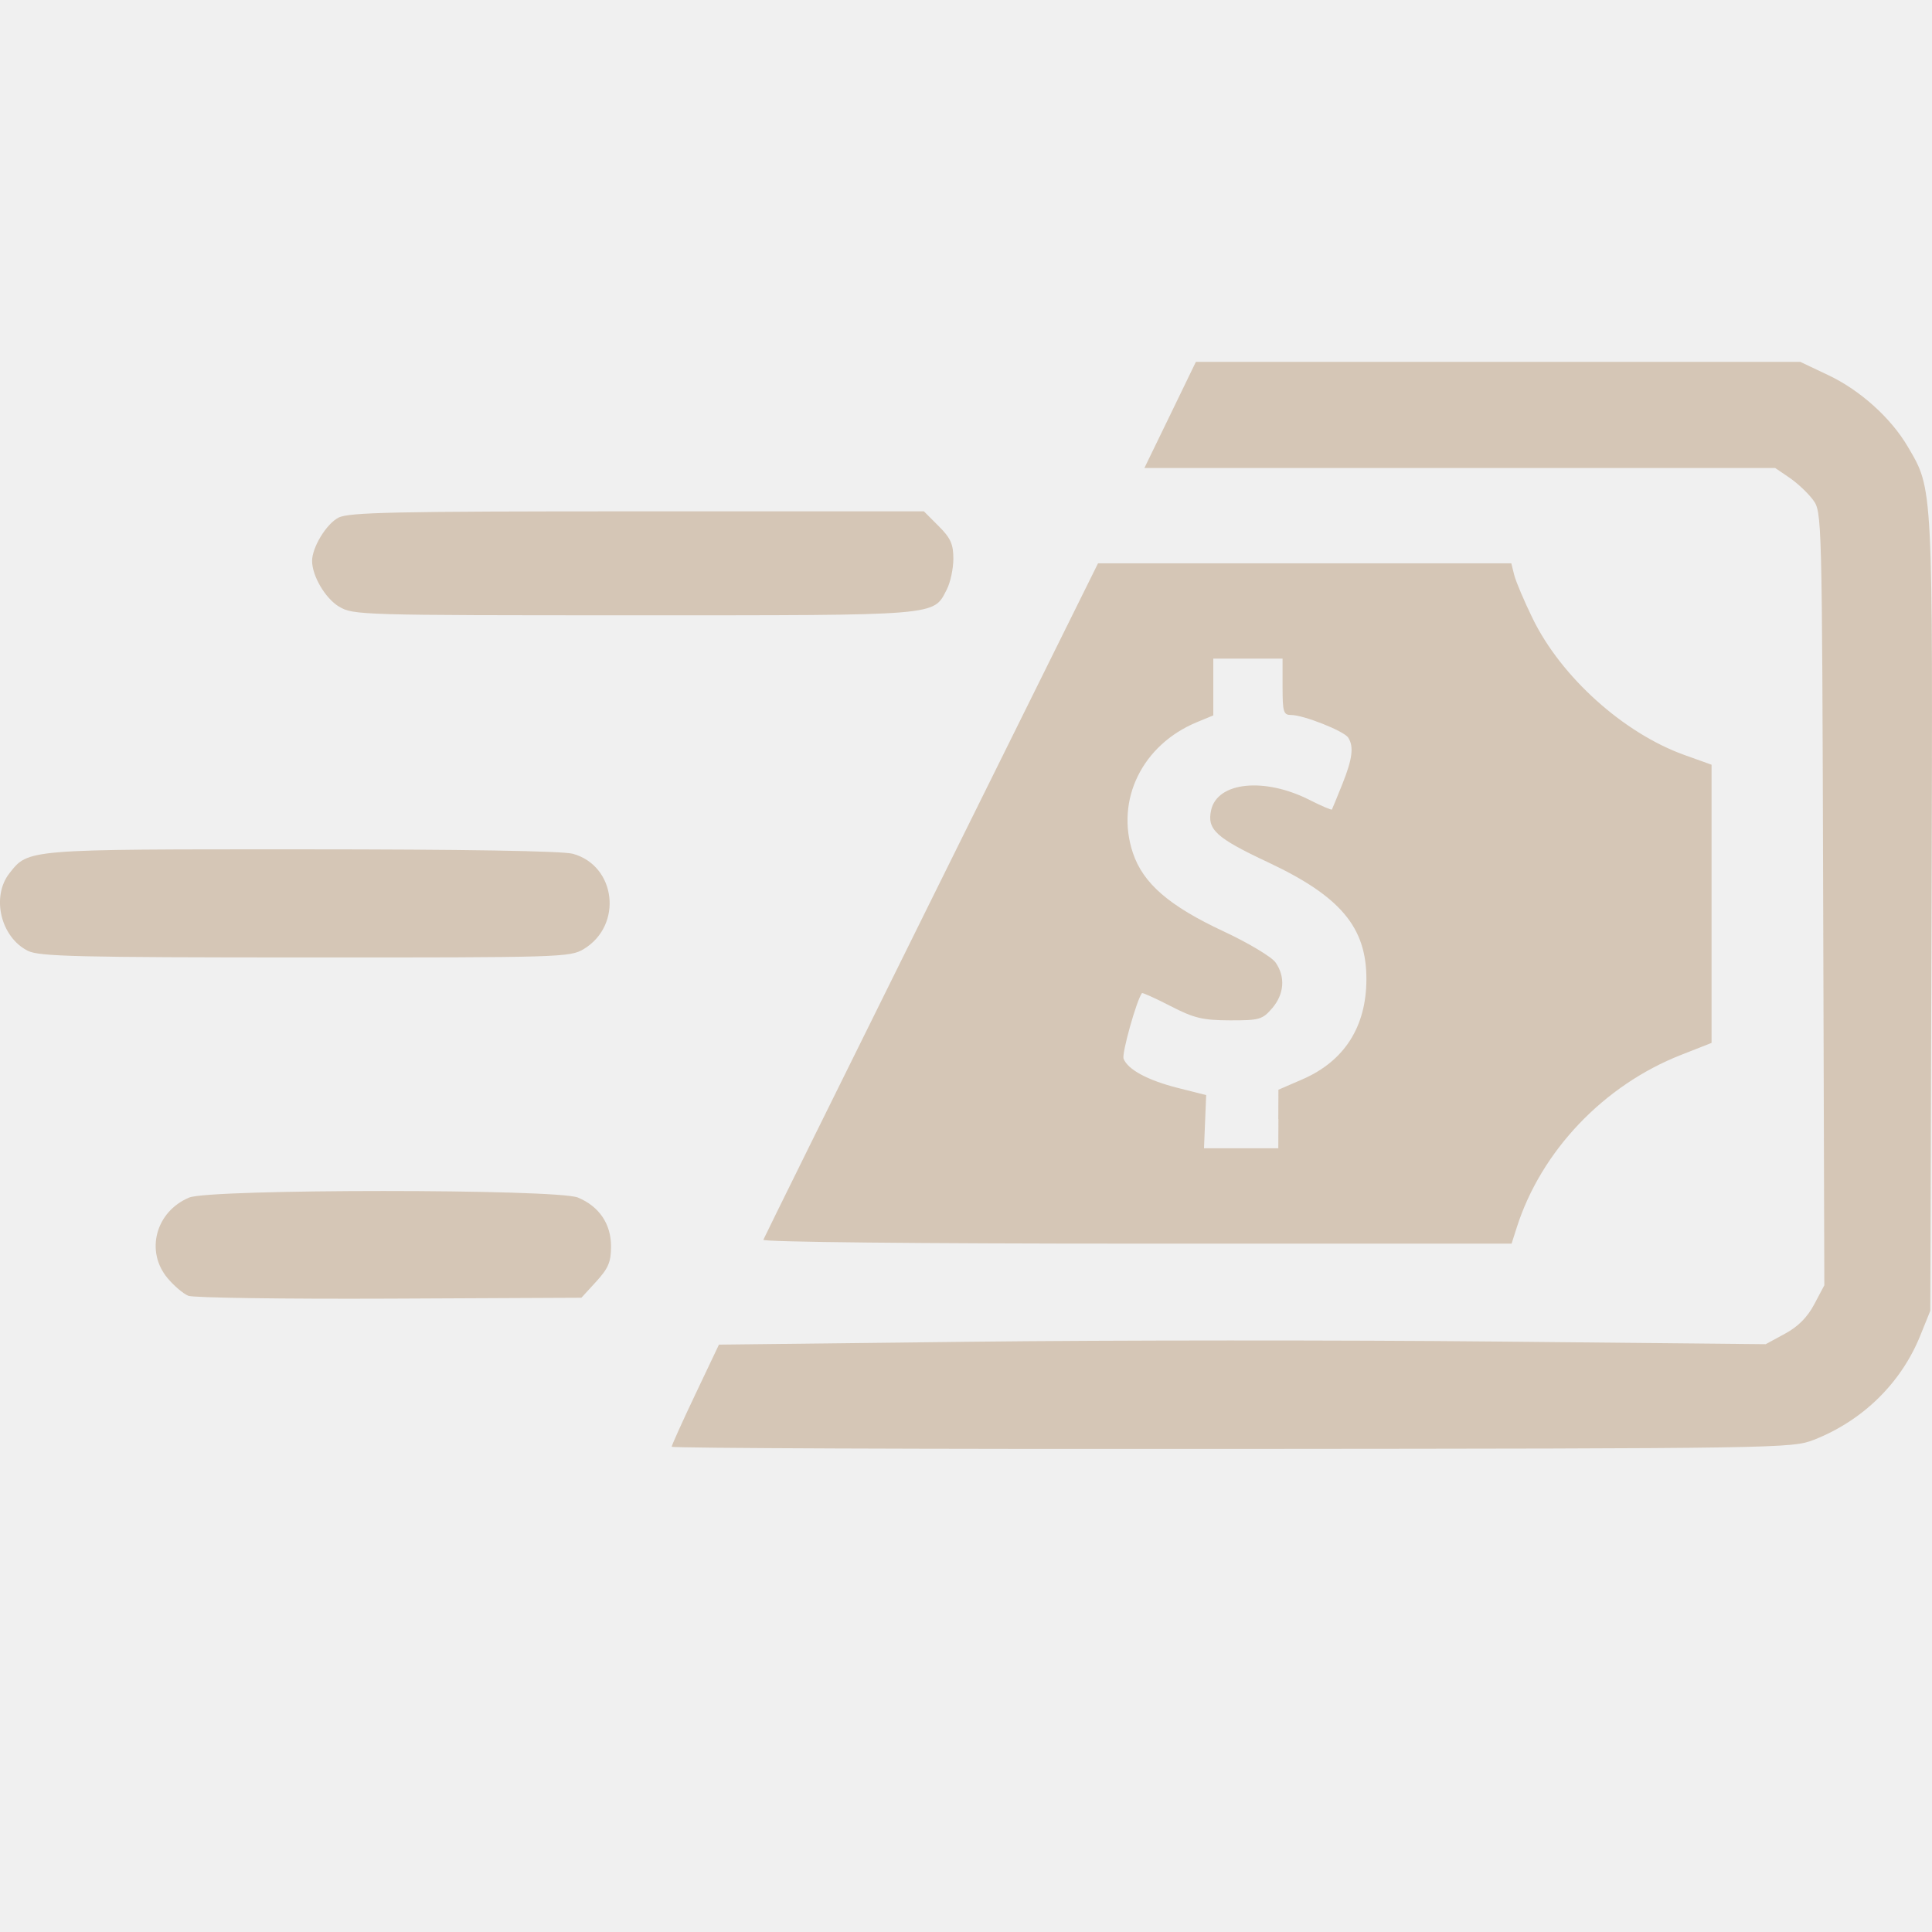
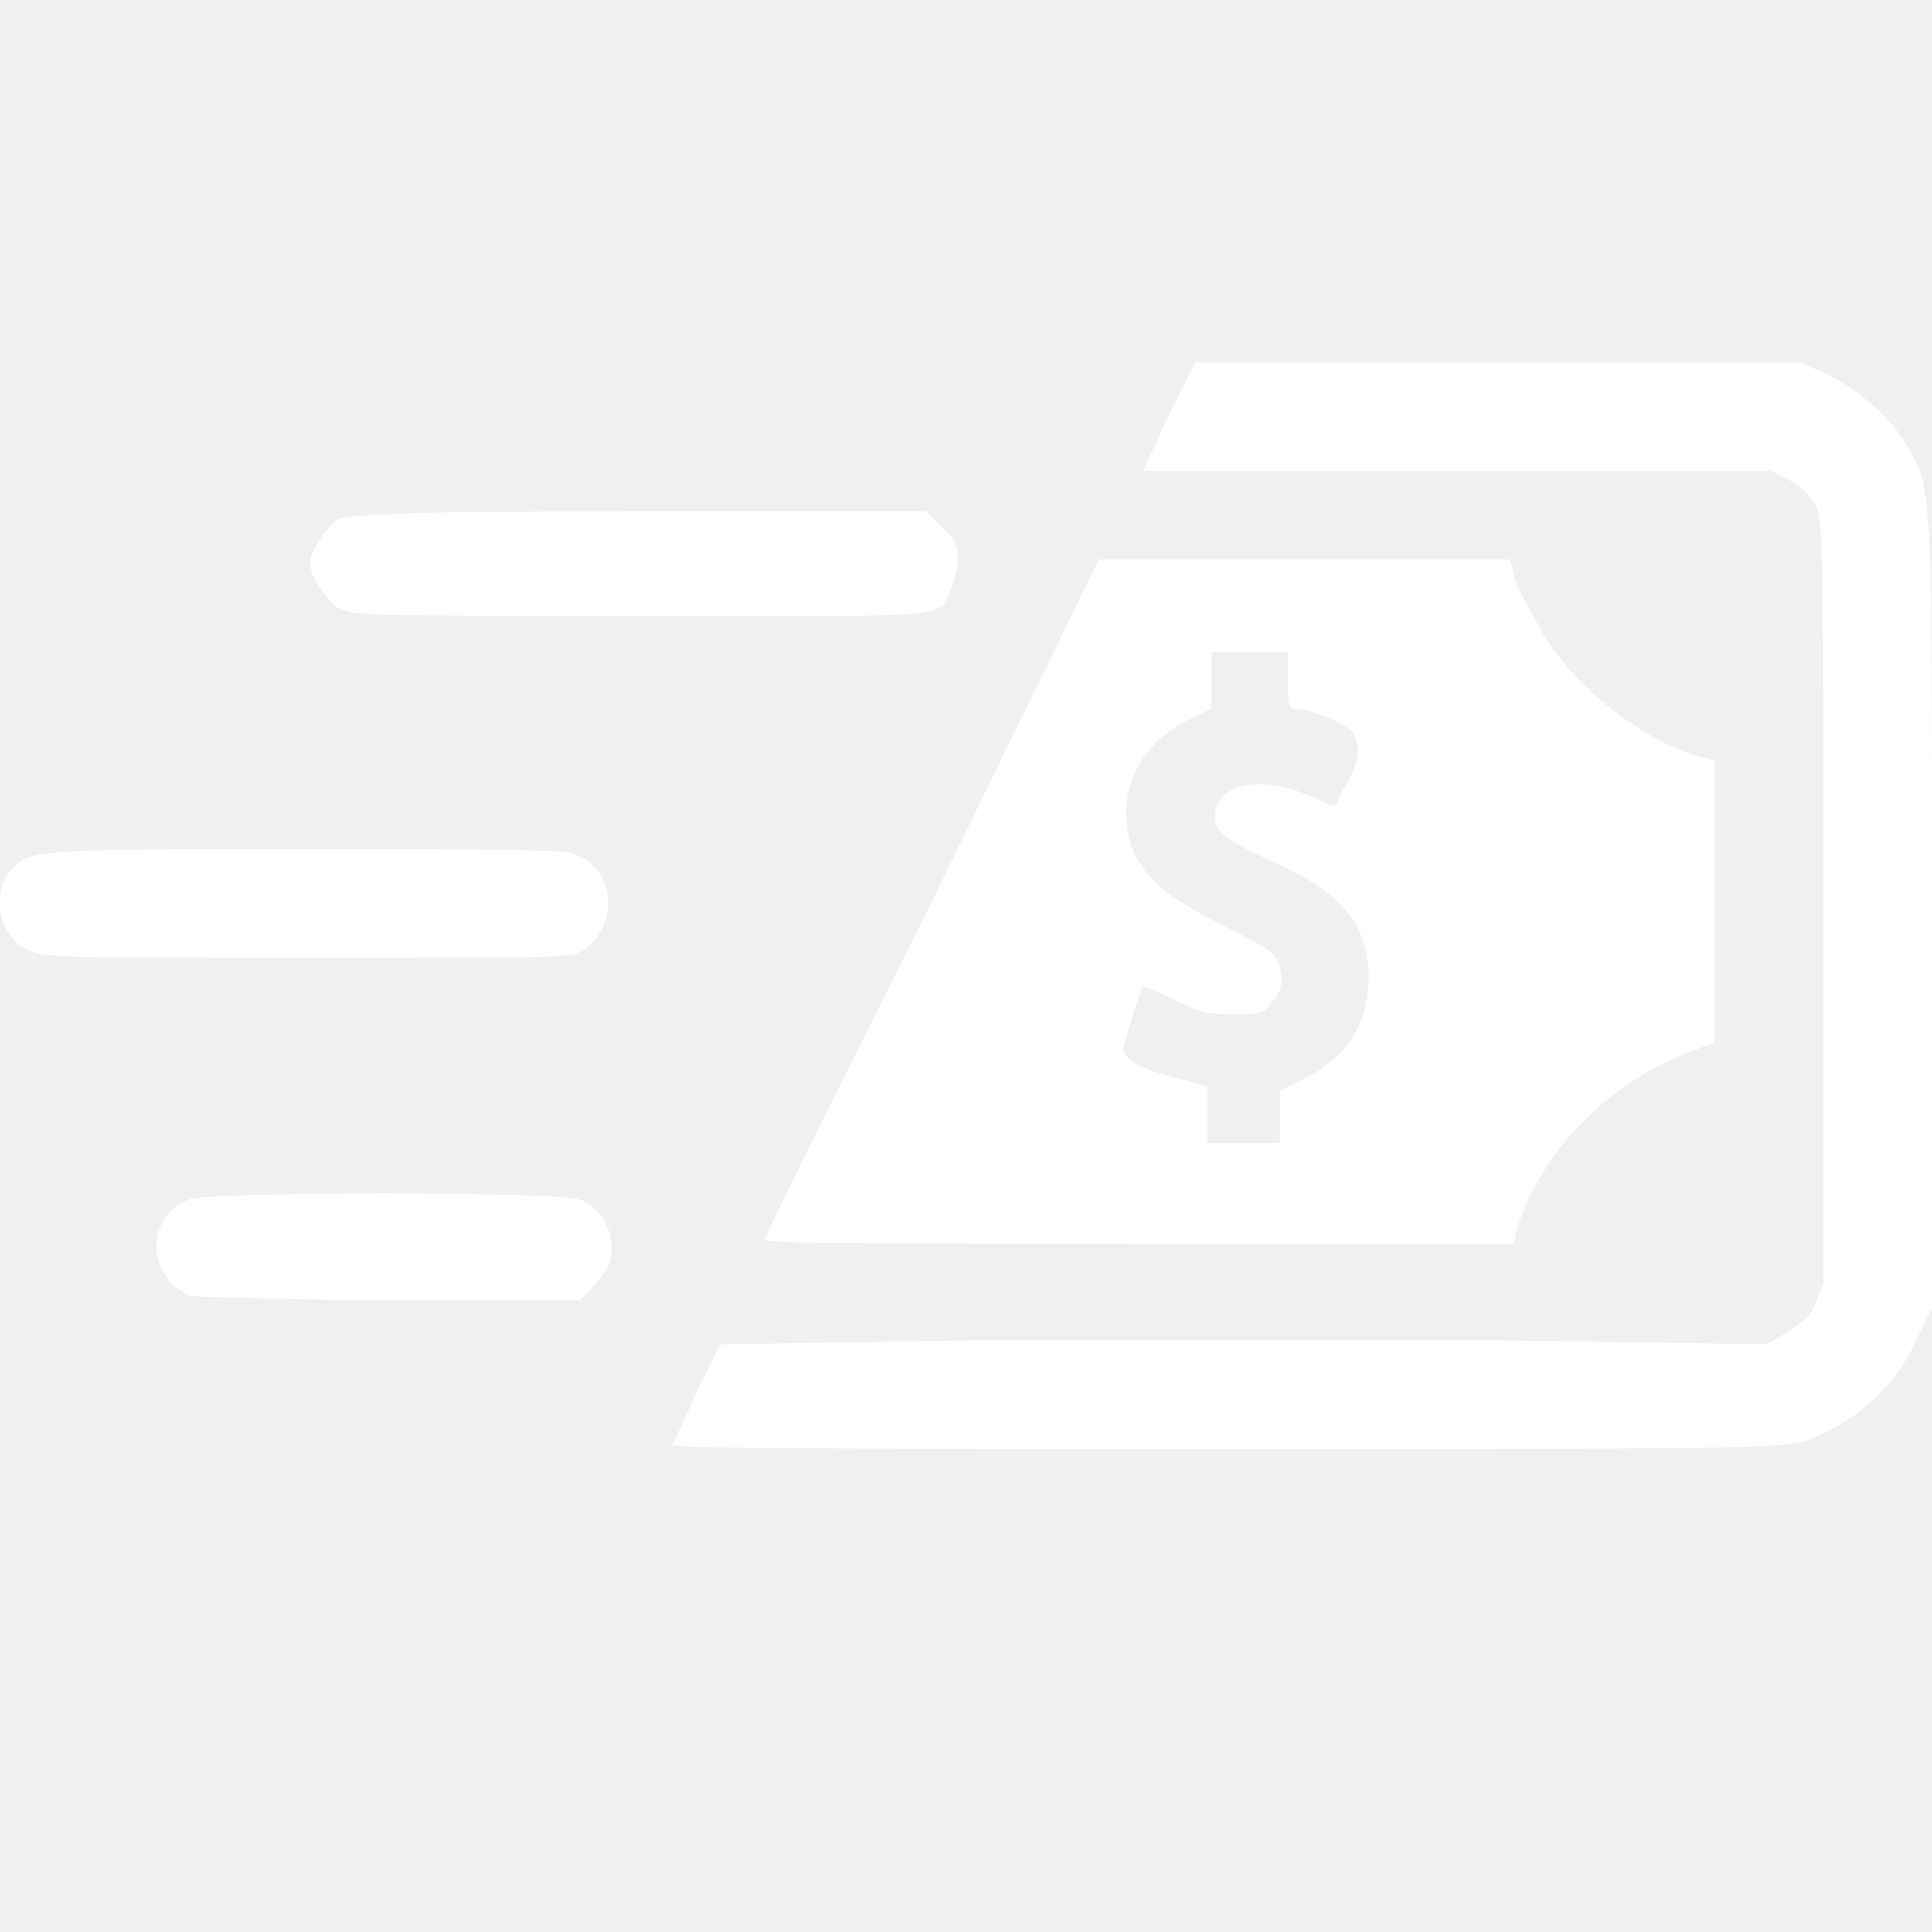
<svg xmlns="http://www.w3.org/2000/svg" version="1.1" id="Ebene_1" x="0px" y="0px" viewBox="0 0 48 48" style="enable-background:new 0 0 48 48;" xml:space="preserve">
-   <defs id="defs12" />
-   <style type="text/css" id="style2">
- 	.st0{fill:none;stroke:#795548;stroke-width:2;stroke-linecap:round;stroke-miterlimit:10;}
- 	.st1{fill:none;stroke:#795548;stroke-width:2;stroke-linecap:round;stroke-linejoin:round;stroke-miterlimit:10;}
+   <style type="text/css">
+ 	.st0{fill:#FFFFFF;}
</style>
-   <path style="fill:#d5c6b6;fill-opacity:1;stroke-width:0.108" d="m 16.688,35.944 c 0,-0.036 0.264,-0.621 0.587,-1.301 l 0.587,-1.236 6.273,-0.072 c 3.45,-0.04 9.301,-0.042 13.003,-0.005 l 6.73,0.066 0.479,-0.26 c 0.327,-0.177 0.558,-0.41 0.728,-0.732 l 0.25,-0.472 -0.029,-9.606 C 45.268,12.77 45.266,12.719 45.042,12.417 44.918,12.249 44.657,12.004 44.461,11.87 L 44.105,11.628 H 36.269 28.432 L 29.072,10.31 29.711,8.991 h 7.509 7.509 l 0.7,0.332 c 0.788,0.374 1.554,1.064 1.971,1.777 0.63,1.075 0.62,0.88 0.588,11.629 l -0.03,9.836 -0.25,0.619 c -0.476,1.179 -1.431,2.114 -2.646,2.589 -0.537,0.21 -0.833,0.215 -14.461,0.225 -7.652,0.006 -13.913,-0.018 -13.913,-0.054 z M 4.677,32.193 C 4.554,32.142 4.324,31.947 4.166,31.759 3.603,31.091 3.867,30.101 4.7,29.753 c 0.52,-0.217 9.139,-0.217 9.659,0 0.529,0.221 0.822,0.654 0.822,1.213 0,0.387 -0.066,0.544 -0.368,0.874 l -0.368,0.402 -4.772,0.022 c -2.624,0.011 -4.872,-0.02 -4.996,-0.071 z M 18.966,30.8 c 0.02,-0.053 1.898,-3.855 4.175,-8.45 l 4.139,-8.354 h 5.134 5.134 l 0.073,0.291 c 0.04,0.16 0.246,0.646 0.458,1.08 0.709,1.454 2.26,2.849 3.769,3.39 l 0.675,0.242 v 3.456 3.456 l -0.758,0.298 c -1.919,0.753 -3.474,2.385 -4.081,4.285 l -0.129,0.404 h -9.312 c -5.412,0 -9.297,-0.04 -9.276,-0.096 z m 12.793,-2.999 0.003,-0.727 0.591,-0.256 c 1.046,-0.453 1.593,-1.305 1.595,-2.489 0.003,-1.292 -0.645,-2.061 -2.449,-2.908 -1.288,-0.605 -1.515,-0.812 -1.409,-1.293 0.154,-0.702 1.324,-0.823 2.447,-0.253 0.294,0.149 0.543,0.255 0.554,0.237 0.011,-0.019 0.127,-0.302 0.258,-0.628 0.252,-0.628 0.291,-0.933 0.147,-1.158 -0.103,-0.163 -1.11,-0.562 -1.417,-0.562 -0.192,0 -0.214,-0.073 -0.214,-0.7 V 16.364 H 31.005 30.144 v 0.705 0.705 l -0.404,0.167 c -1.358,0.56 -2.032,1.93 -1.595,3.245 0.253,0.761 0.899,1.321 2.26,1.956 0.61,0.285 1.188,0.631 1.285,0.769 0.25,0.357 0.218,0.788 -0.084,1.139 -0.241,0.28 -0.317,0.302 -1.05,0.3 -0.678,-0.003 -0.886,-0.052 -1.475,-0.355 -0.377,-0.194 -0.697,-0.338 -0.71,-0.321 -0.134,0.179 -0.505,1.502 -0.456,1.629 0.104,0.27 0.601,0.538 1.351,0.727 l 0.701,0.177 -0.027,0.661 -0.027,0.661 h 0.923 0.923 l 0.003,-0.727 z M 0.697,23.625 c -0.68,-0.335 -0.921,-1.346 -0.461,-1.931 0.471,-0.599 0.406,-0.594 7.271,-0.593 4.005,4.3e-4 6.474,0.041 6.726,0.111 1.074,0.298 1.246,1.772 0.275,2.364 -0.341,0.208 -0.55,0.214 -6.917,0.212 C 1.964,23.787 0.979,23.764 0.697,23.625 Z M 8.42,15.07 c -0.341,-0.208 -0.666,-0.762 -0.666,-1.135 0,-0.337 0.354,-0.919 0.655,-1.074 0.256,-0.133 1.401,-0.157 7.424,-0.157 h 7.121 l 0.366,0.366 c 0.299,0.299 0.366,0.448 0.366,0.813 0,0.246 -0.074,0.589 -0.163,0.762 -0.342,0.661 -0.117,0.642 -7.77,0.642 -6.806,-4.04e-4 -6.984,-0.005 -7.332,-0.218 z" id="path19035" />
+   <path id="path19035" class="st0" d="M16.7,35.9c0,0,0.3-0.6,0.6-1.3l0.6-1.2l6.3-0.1  c3.4,0,9.3,0,13,0l6.7,0.1l0.5-0.3c0.3-0.2,0.6-0.4,0.7-0.7l0.2-0.5l0-9.6c0-9.6,0-9.6-0.3-9.9c-0.1-0.2-0.4-0.4-0.6-0.5l-0.4-0.2  h-7.8h-7.8l0.6-1.3L29.7,9h7.5h7.5l0.7,0.3c0.8,0.4,1.6,1.1,2,1.8C48,12.2,48,12,48,22.7l0,9.8l-0.3,0.6c-0.5,1.2-1.4,2.1-2.6,2.6  C44.5,36,44.2,36,30.6,36C22.9,36,16.7,36,16.7,35.9L16.7,35.9z M4.7,32.2c-0.1-0.1-0.4-0.2-0.5-0.4c-0.6-0.7-0.3-1.7,0.5-2  c0.5-0.2,9.1-0.2,9.7,0c0.5,0.2,0.8,0.7,0.8,1.2c0,0.4-0.1,0.5-0.4,0.9l-0.4,0.4l-4.8,0C7,32.3,4.8,32.2,4.7,32.2L4.7,32.2z   M19,30.8c0-0.1,1.9-3.9,4.2-8.5l4.1-8.4h5.1h5.1l0.1,0.3c0,0.2,0.2,0.6,0.5,1.1c0.7,1.5,2.3,2.8,3.8,3.4l0.7,0.2v3.5v3.5l-0.8,0.3  c-1.9,0.8-3.5,2.4-4.1,4.3l-0.1,0.4h-9.3C22.8,30.9,18.9,30.9,19,30.8L19,30.8z M31.8,27.8l0-0.7l0.6-0.3c1-0.5,1.6-1.3,1.6-2.5  c0-1.3-0.6-2.1-2.4-2.9c-1.3-0.6-1.5-0.8-1.4-1.3c0.2-0.7,1.3-0.8,2.4-0.3c0.3,0.1,0.5,0.3,0.6,0.2c0,0,0.1-0.3,0.3-0.6  c0.3-0.6,0.3-0.9,0.1-1.2c-0.1-0.2-1.1-0.6-1.4-0.6c-0.2,0-0.2-0.1-0.2-0.7v-0.7H31h-0.9v0.7v0.7l-0.4,0.2c-1.4,0.6-2,1.9-1.6,3.2  c0.3,0.8,0.9,1.3,2.3,2c0.6,0.3,1.2,0.6,1.3,0.8c0.2,0.4,0.2,0.8-0.1,1.1c-0.2,0.3-0.3,0.3-1,0.3c-0.7,0-0.9-0.1-1.5-0.4  c-0.4-0.2-0.7-0.3-0.7-0.3c-0.1,0.2-0.5,1.5-0.5,1.6c0.1,0.3,0.6,0.5,1.4,0.7l0.7,0.2l0,0.7l0,0.7h0.9h0.9L31.8,27.8L31.8,27.8z   M0.7,23.6c-0.7-0.3-0.9-1.3-0.5-1.9c0.5-0.6,0.4-0.6,7.3-0.6c4,0,6.5,0,6.7,0.1c1.1,0.3,1.2,1.8,0.3,2.4c-0.3,0.2-0.6,0.2-6.9,0.2  C2,23.8,1,23.8,0.7,23.6L0.7,23.6z M8.4,15.1c-0.3-0.2-0.7-0.8-0.7-1.1c0-0.3,0.4-0.9,0.7-1.1c0.3-0.1,1.4-0.2,7.4-0.2H23l0.4,0.4  c0.3,0.3,0.4,0.4,0.4,0.8c0,0.2-0.1,0.6-0.2,0.8c-0.3,0.7-0.1,0.6-7.8,0.6C8.9,15.3,8.8,15.3,8.4,15.1z" />
</svg>
